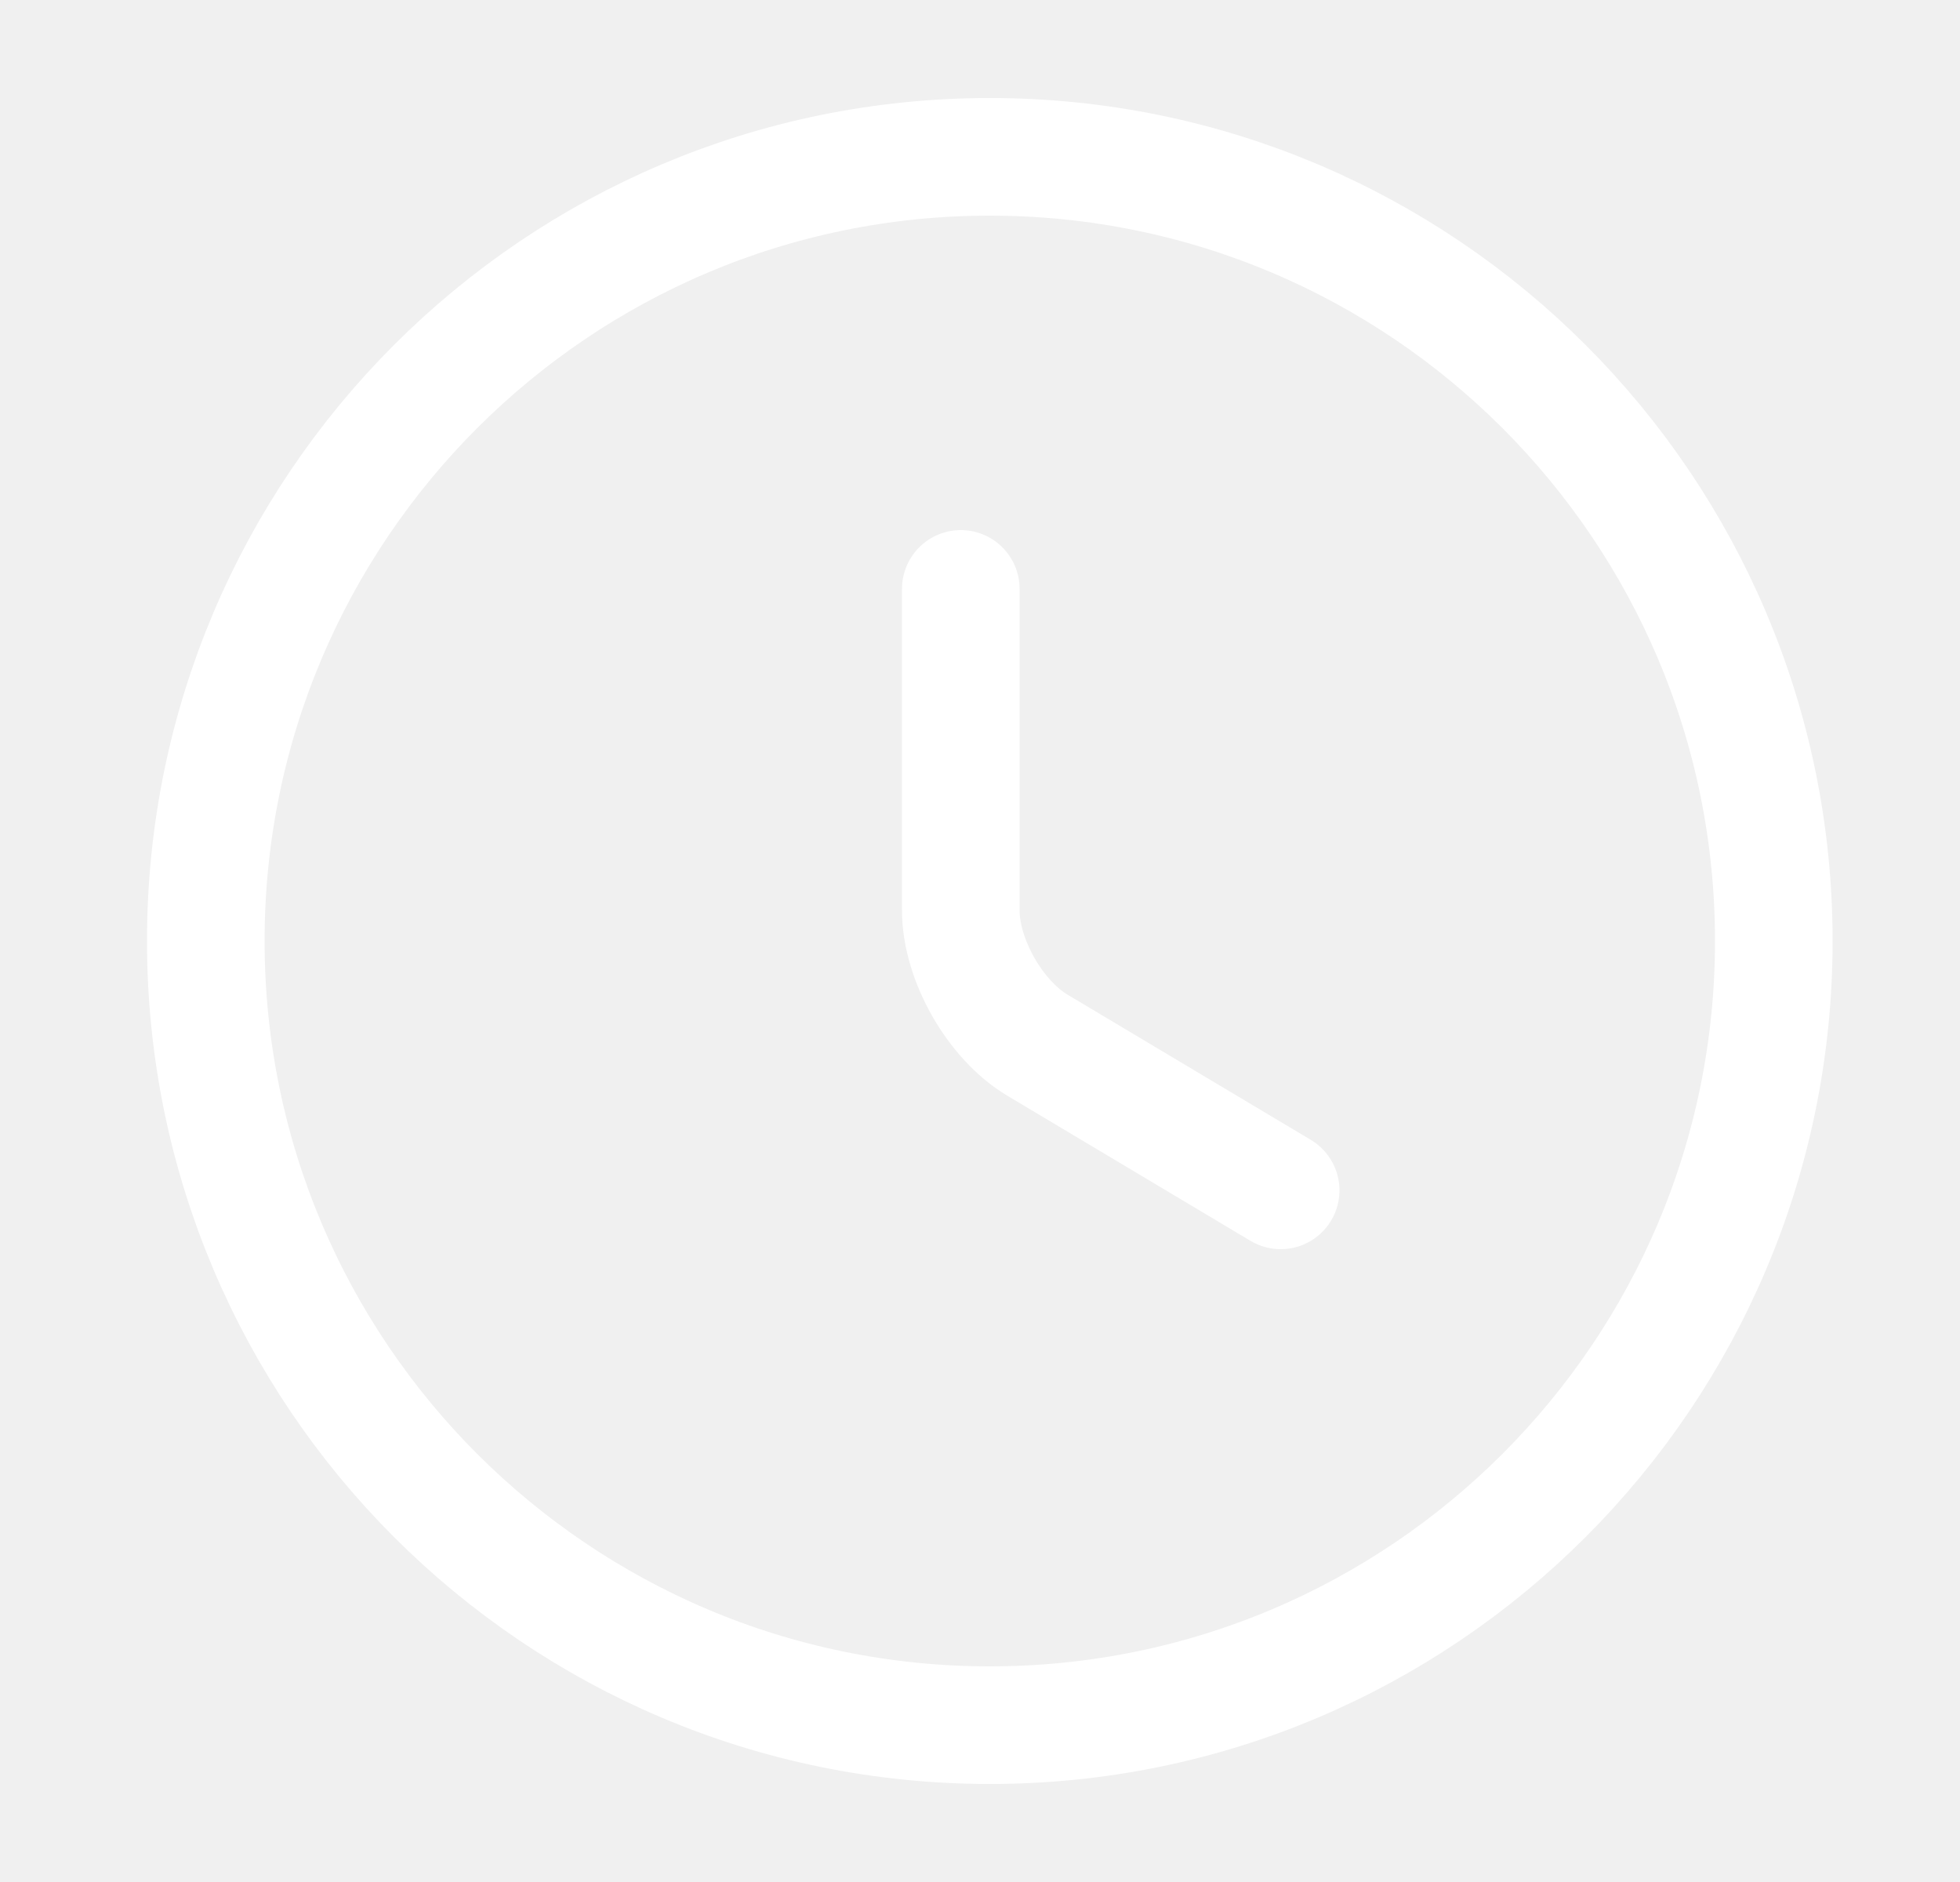
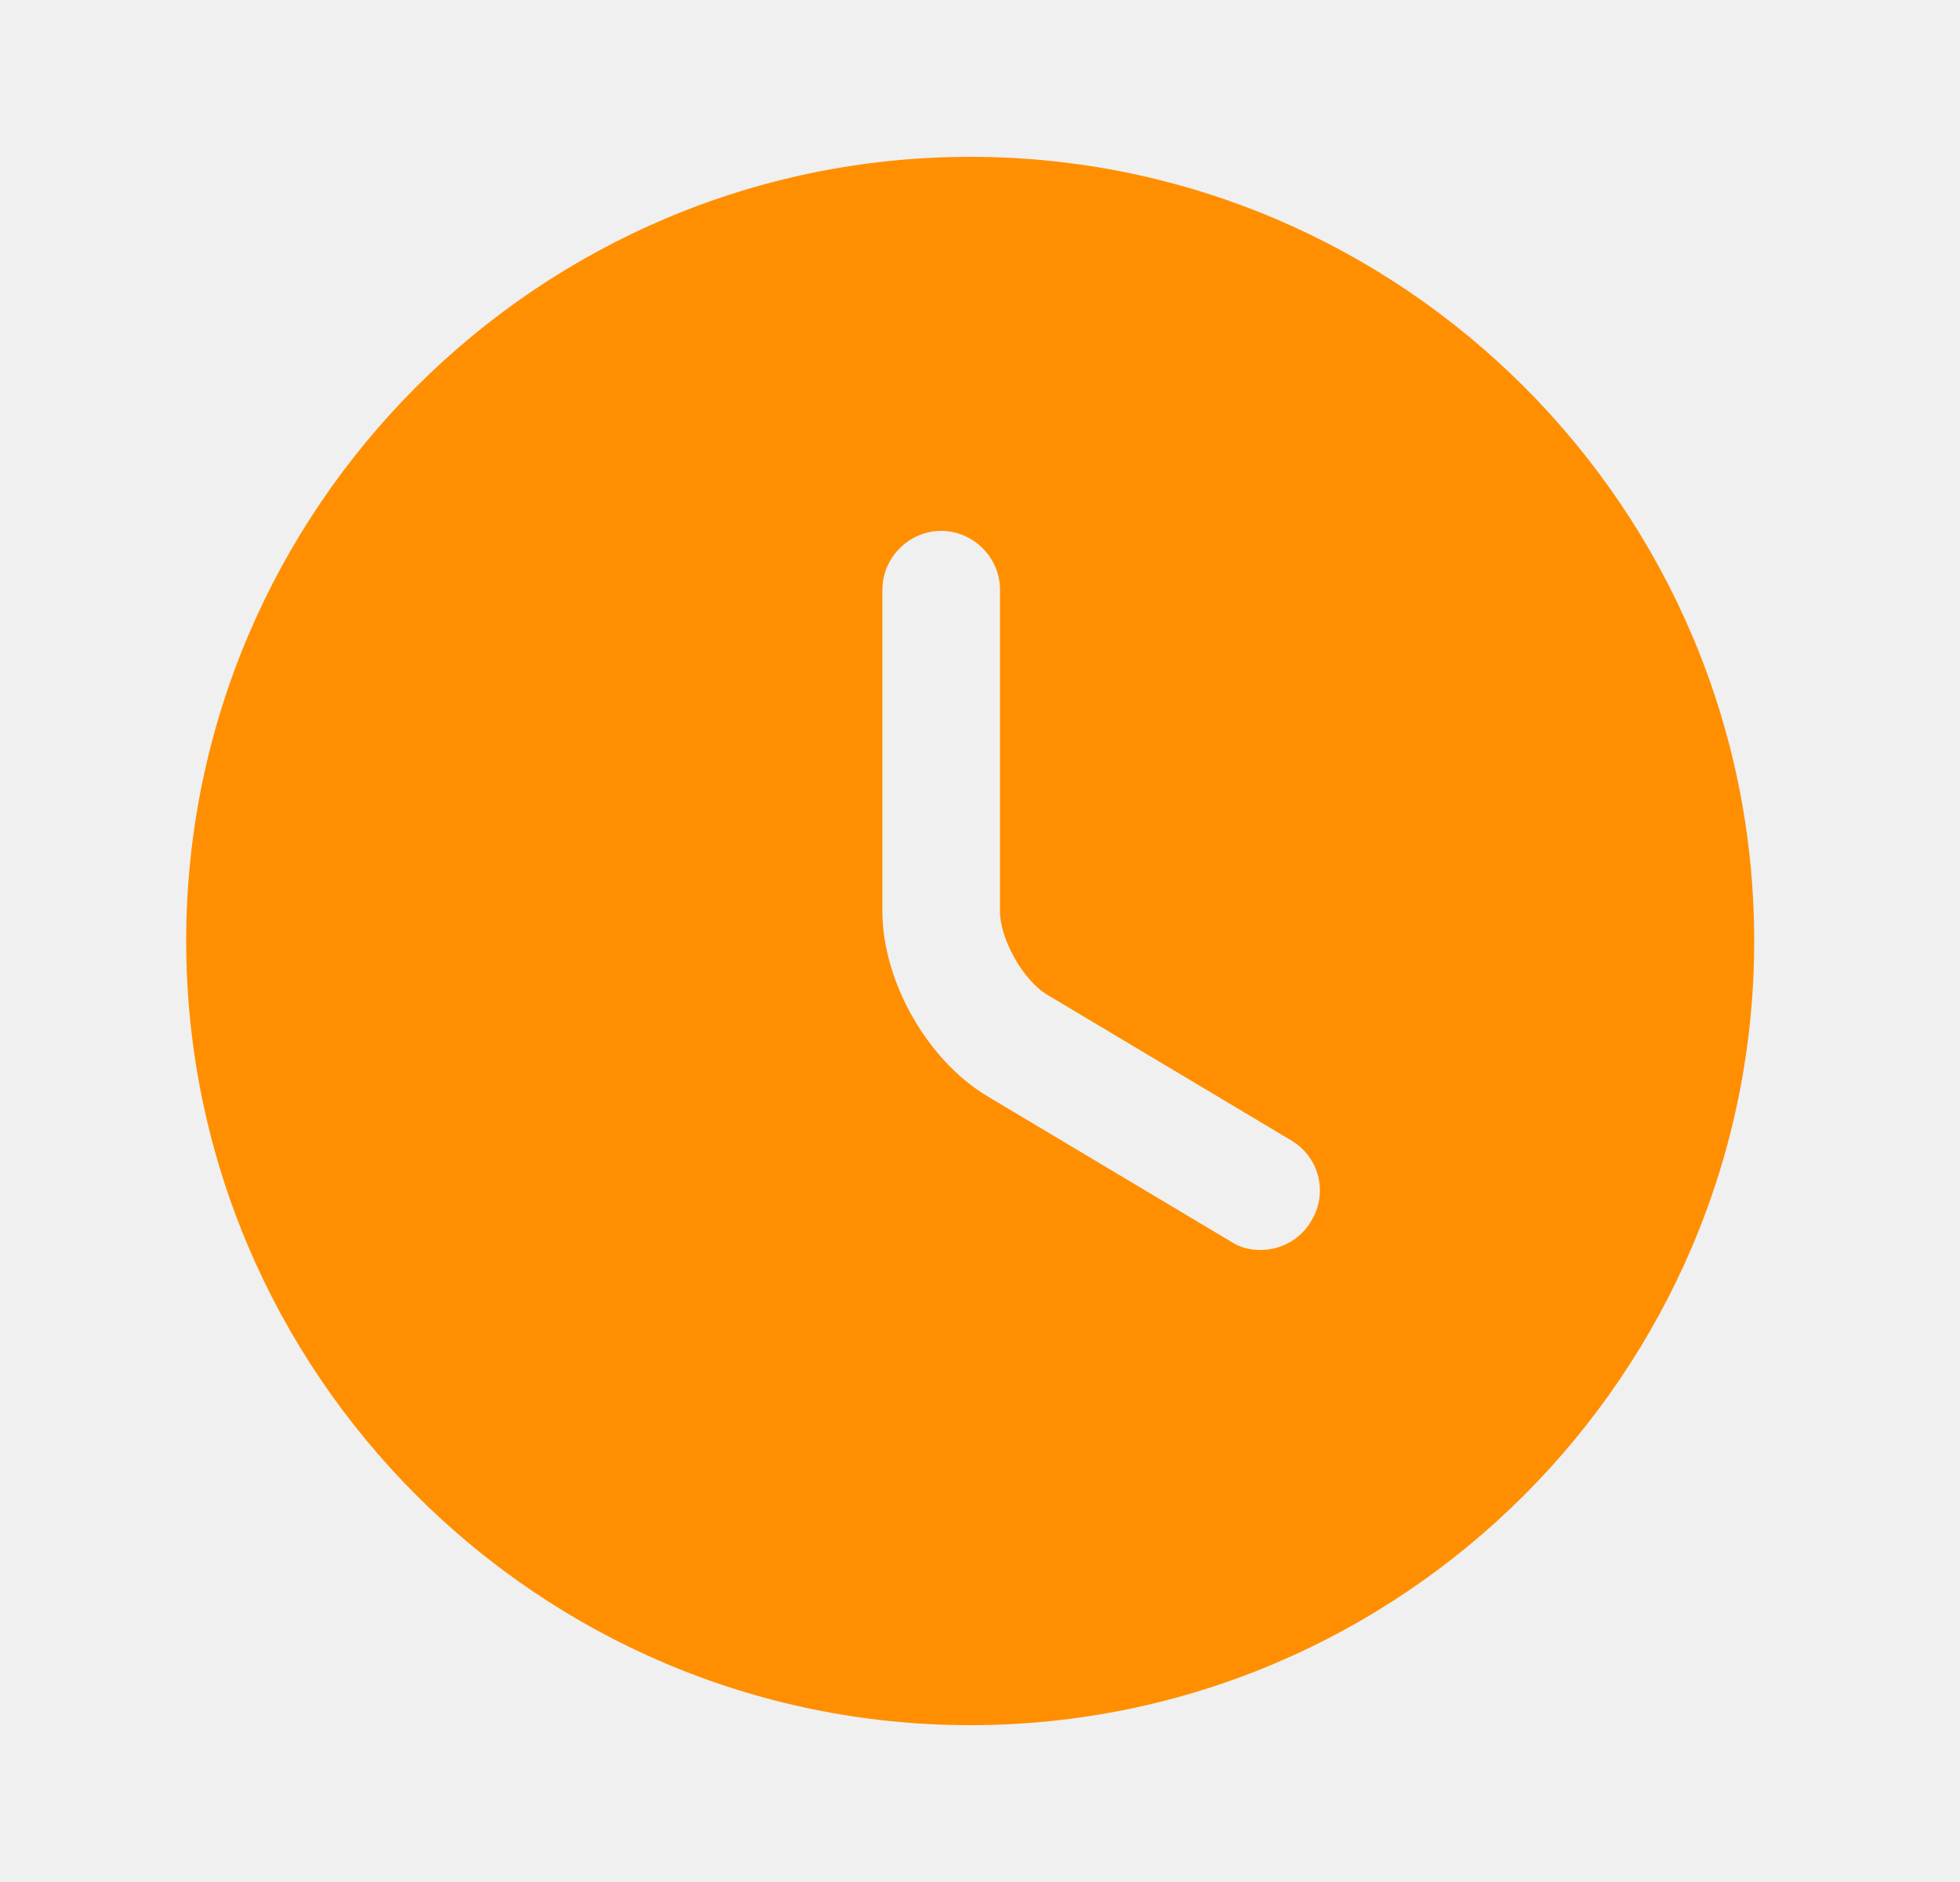
<svg xmlns="http://www.w3.org/2000/svg" width="25" height="24" viewBox="0 0 25 24" fill="none">
-   <path d="M22.625 12C22.625 17.52 18.145 22 12.625 22C7.105 22 2.625 17.52 2.625 12C2.625 6.48 7.105 2 12.625 2C18.145 2 22.625 6.48 22.625 12Z" stroke="white" stroke-width="1.5" stroke-linecap="round" stroke-linejoin="round" />
-   <path d="M16.335 15.18L13.235 13.33C12.695 13.01 12.255 12.24 12.255 11.61V7.51" stroke="white" stroke-width="1.5" stroke-linecap="round" stroke-linejoin="round" />
+   <path d="M12.375 2C6.865 2 2.375 6.49 2.375 12C2.375 17.51 6.865 22 12.375 22C17.885 22 22.375 17.51 22.375 12C22.375 6.49 17.885 2 12.375 2ZM16.725 15.57C16.585 15.81 16.335 15.94 16.075 15.94C15.945 15.94 15.815 15.91 15.695 15.83L12.595 13.98C11.825 13.52 11.255 12.51 11.255 11.62V7.52C11.255 7.11 11.595 6.77 12.005 6.77C12.415 6.77 12.755 7.11 12.755 7.52V11.62C12.755 11.98 13.055 12.51 13.365 12.69L16.465 14.54C16.825 14.75 16.945 15.21 16.725 15.57Z" fill="#FF8F00" />
</svg>
